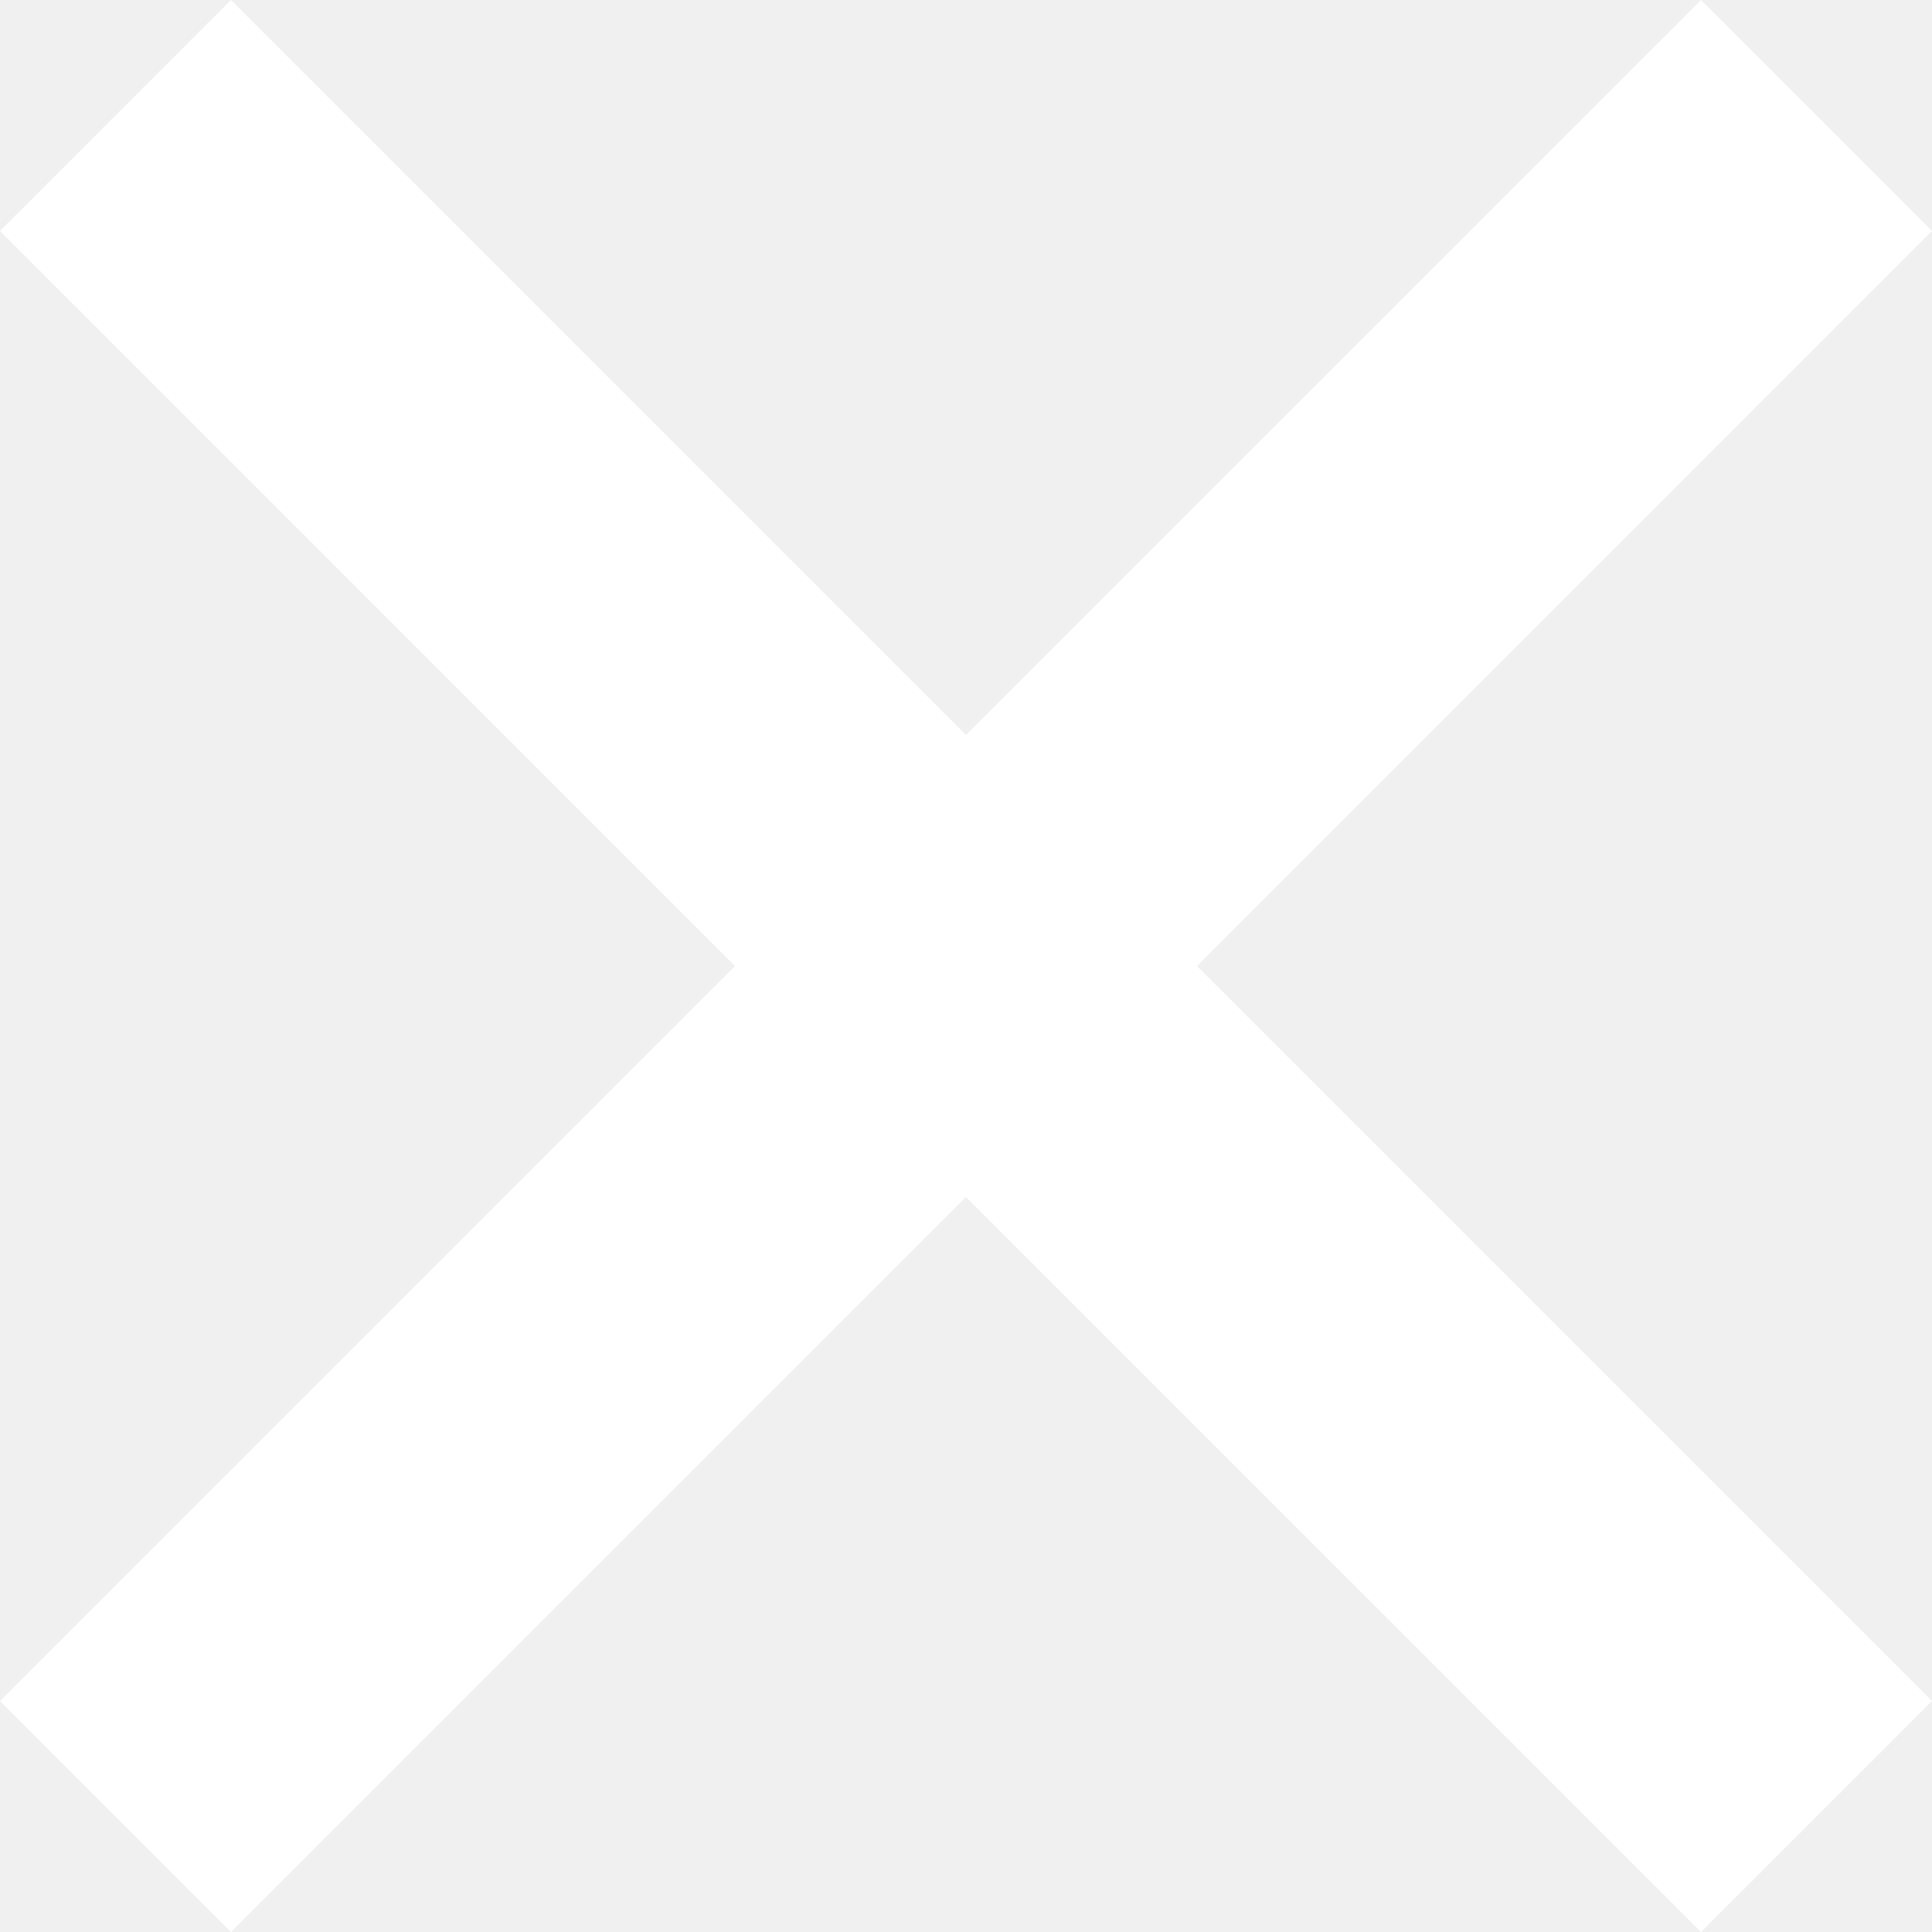
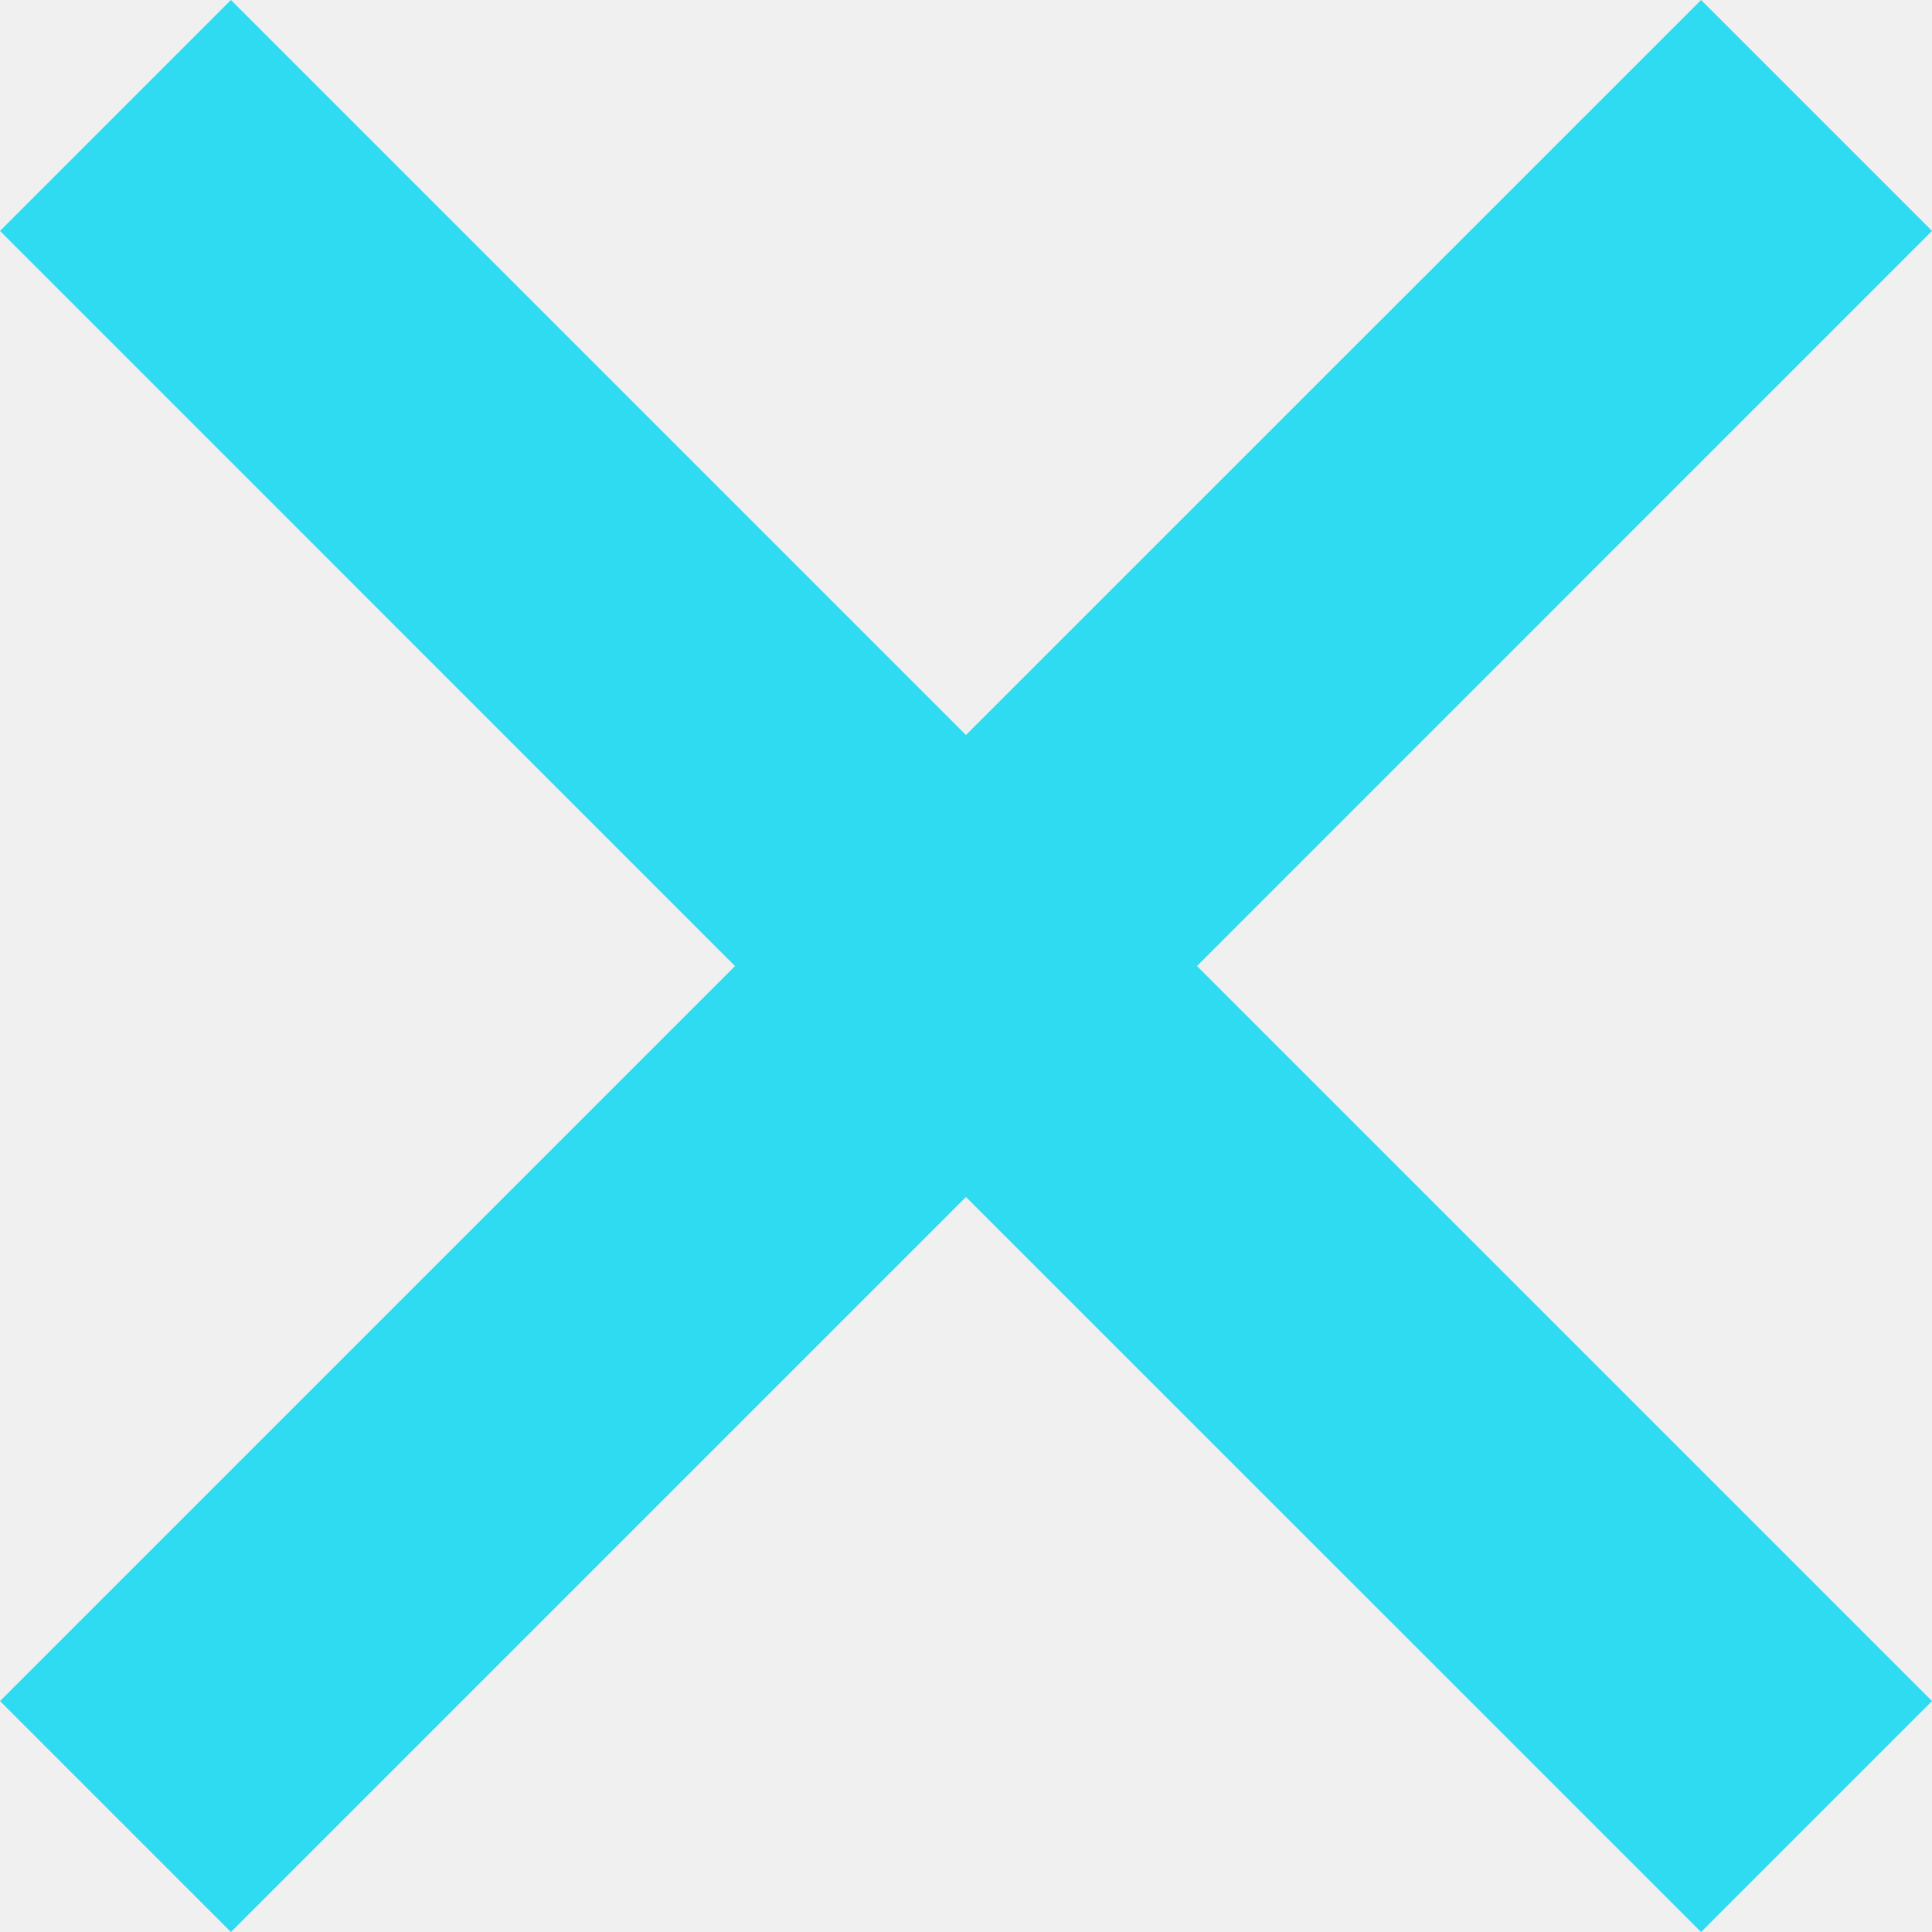
<svg xmlns="http://www.w3.org/2000/svg" viewBox="0 0 196.53 196.53">
  <defs>
-     <style>.cls-1{fill:#fff;}</style>
+     <style>.cls-1{fill:#2edbf1;}</style>
  </defs>
  <g id="Layer_2" data-name="Layer 2">
    <g id="Layer_1-2" data-name="Layer 1">
-       <polygon class="cls-1" points="196.53 23.49 173.04 0 98.26 74.77 23.49 0 0 23.49 74.77 98.27 0 173.04 23.49 196.53 98.26 121.76 173.04 196.53 196.53 173.04 121.76 98.27 196.53 23.49" />
+       <polygon class="cls-1" points="196.53 23.49 173.04 0 98.26 74.77 23.49 0 0 23.49 74.77 98.27 0 173.04 23.49 196.53 98.26 121.76 173.04 196.53 196.53 173.04 121.76 98.27 196.53 23.49" shape-rendering="geometricPrecision" />
    </g>
  </g>
</svg>
